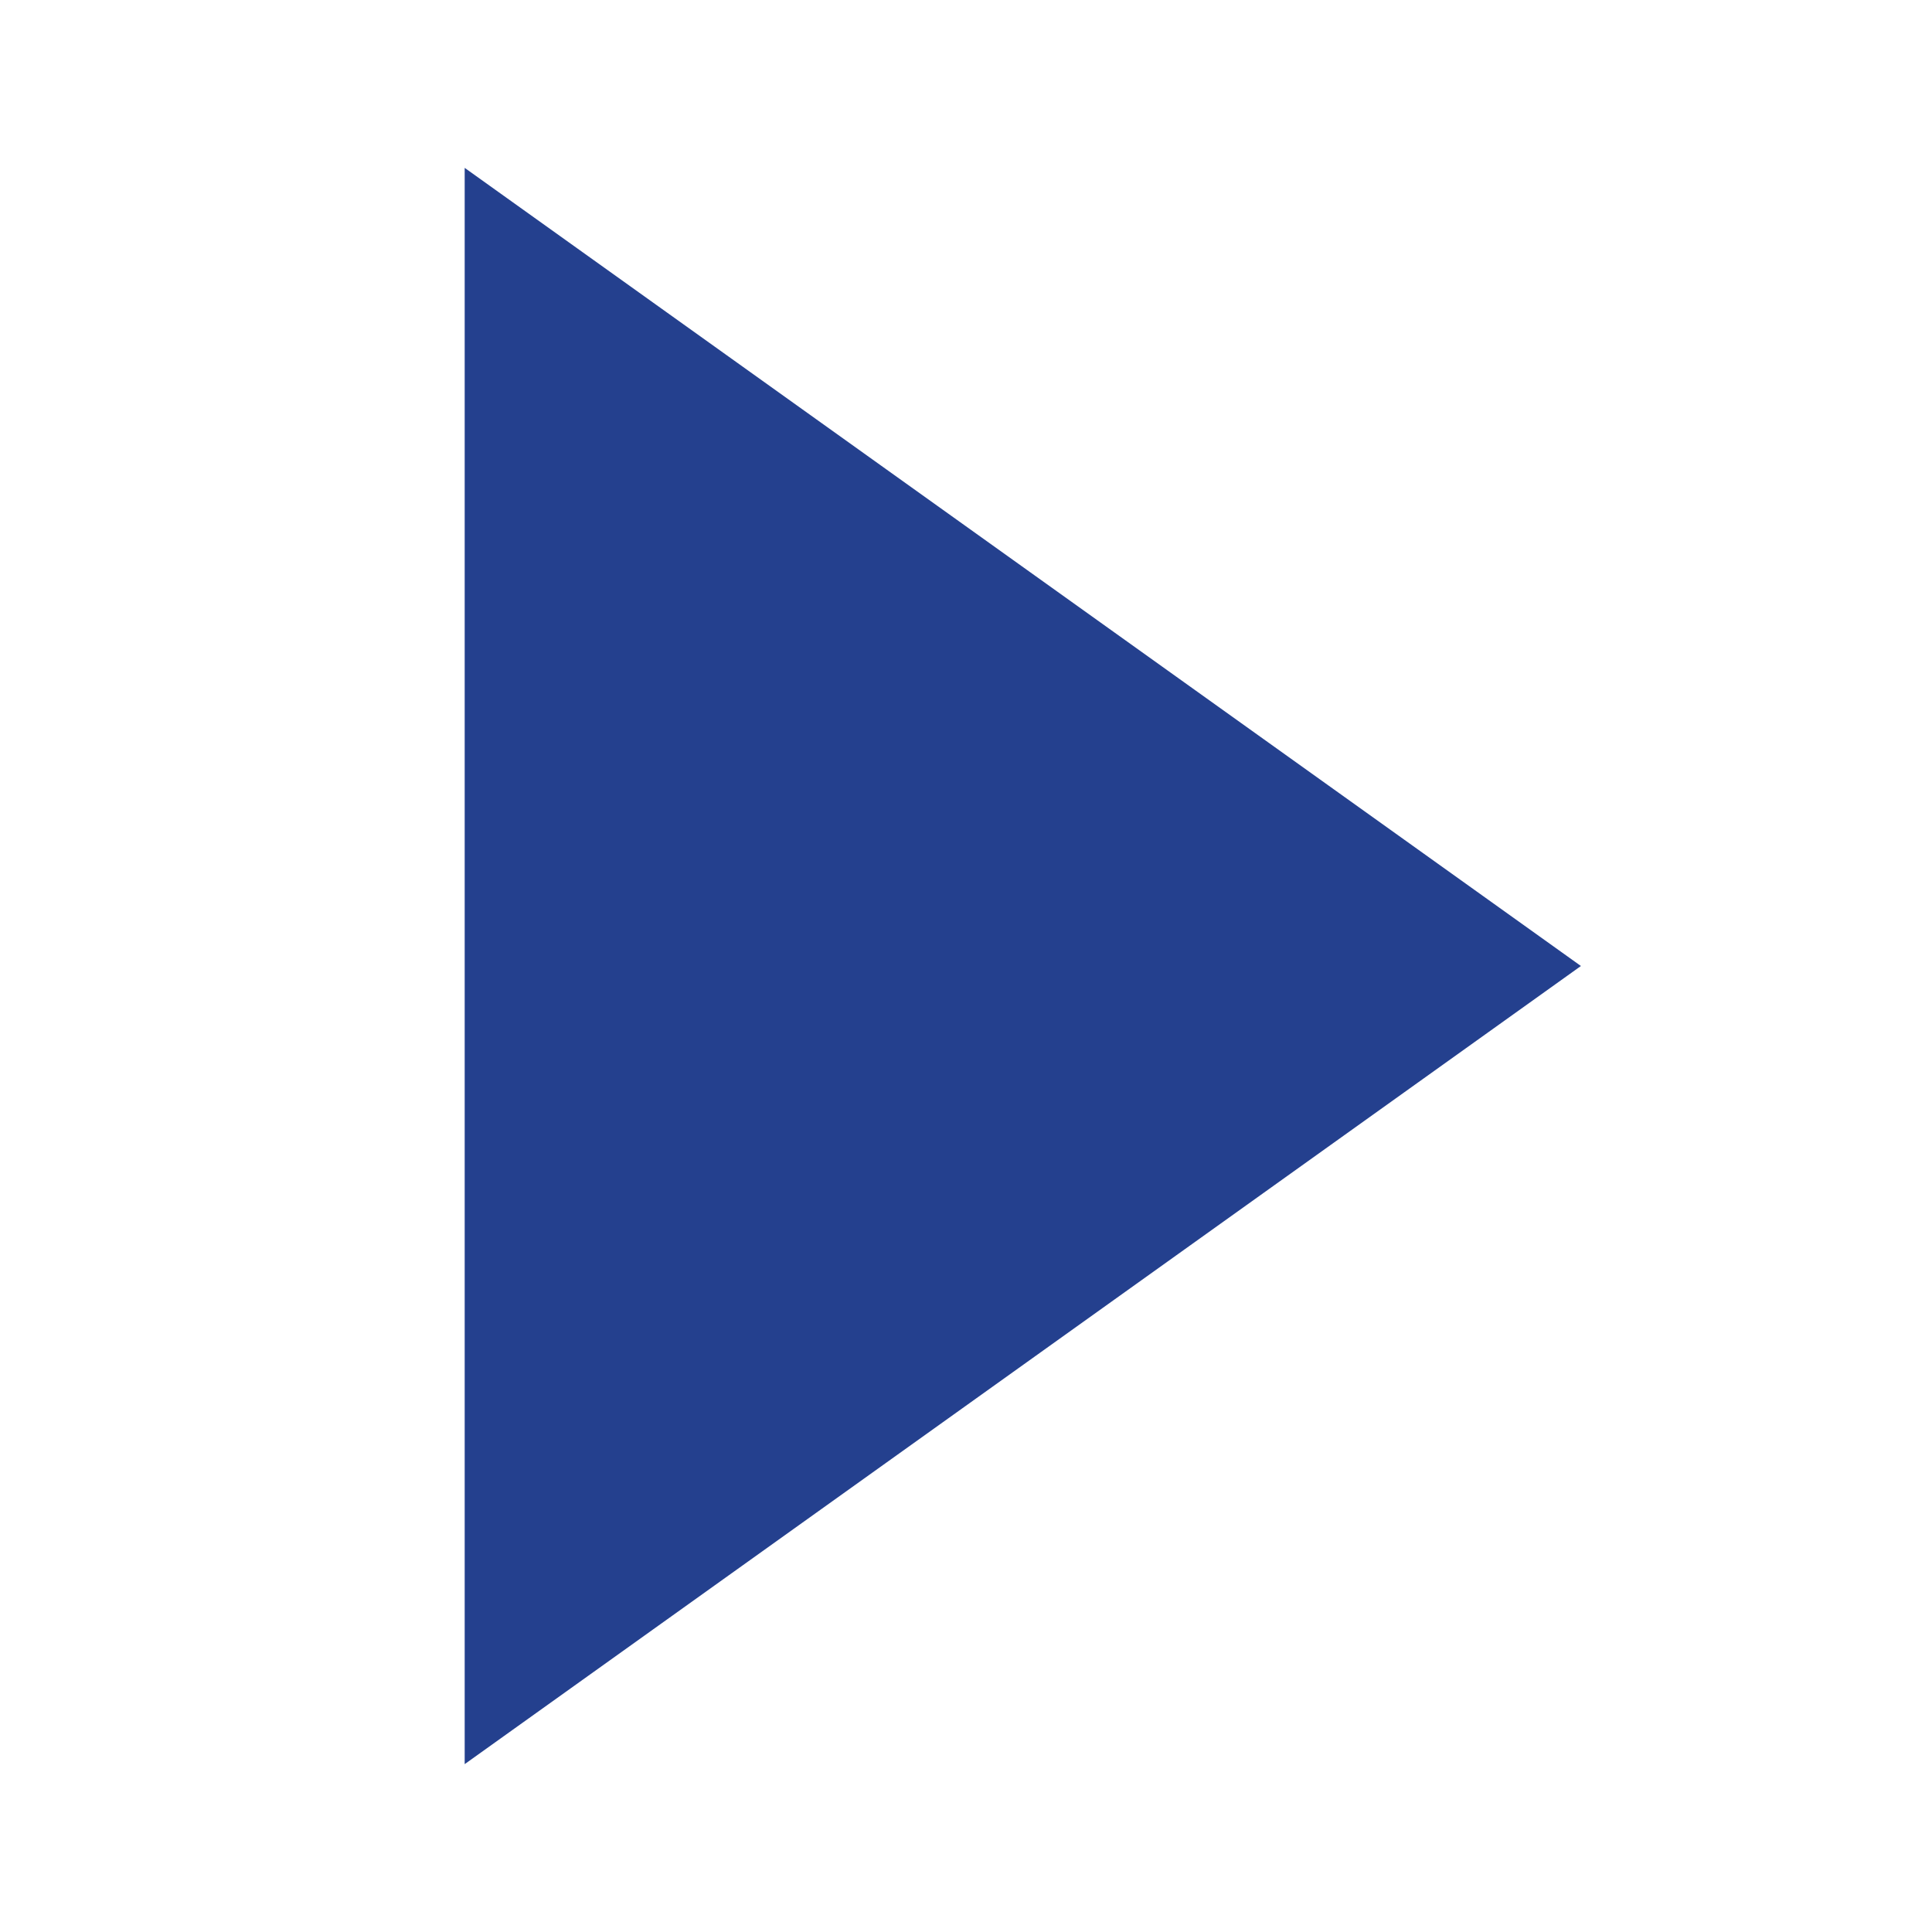
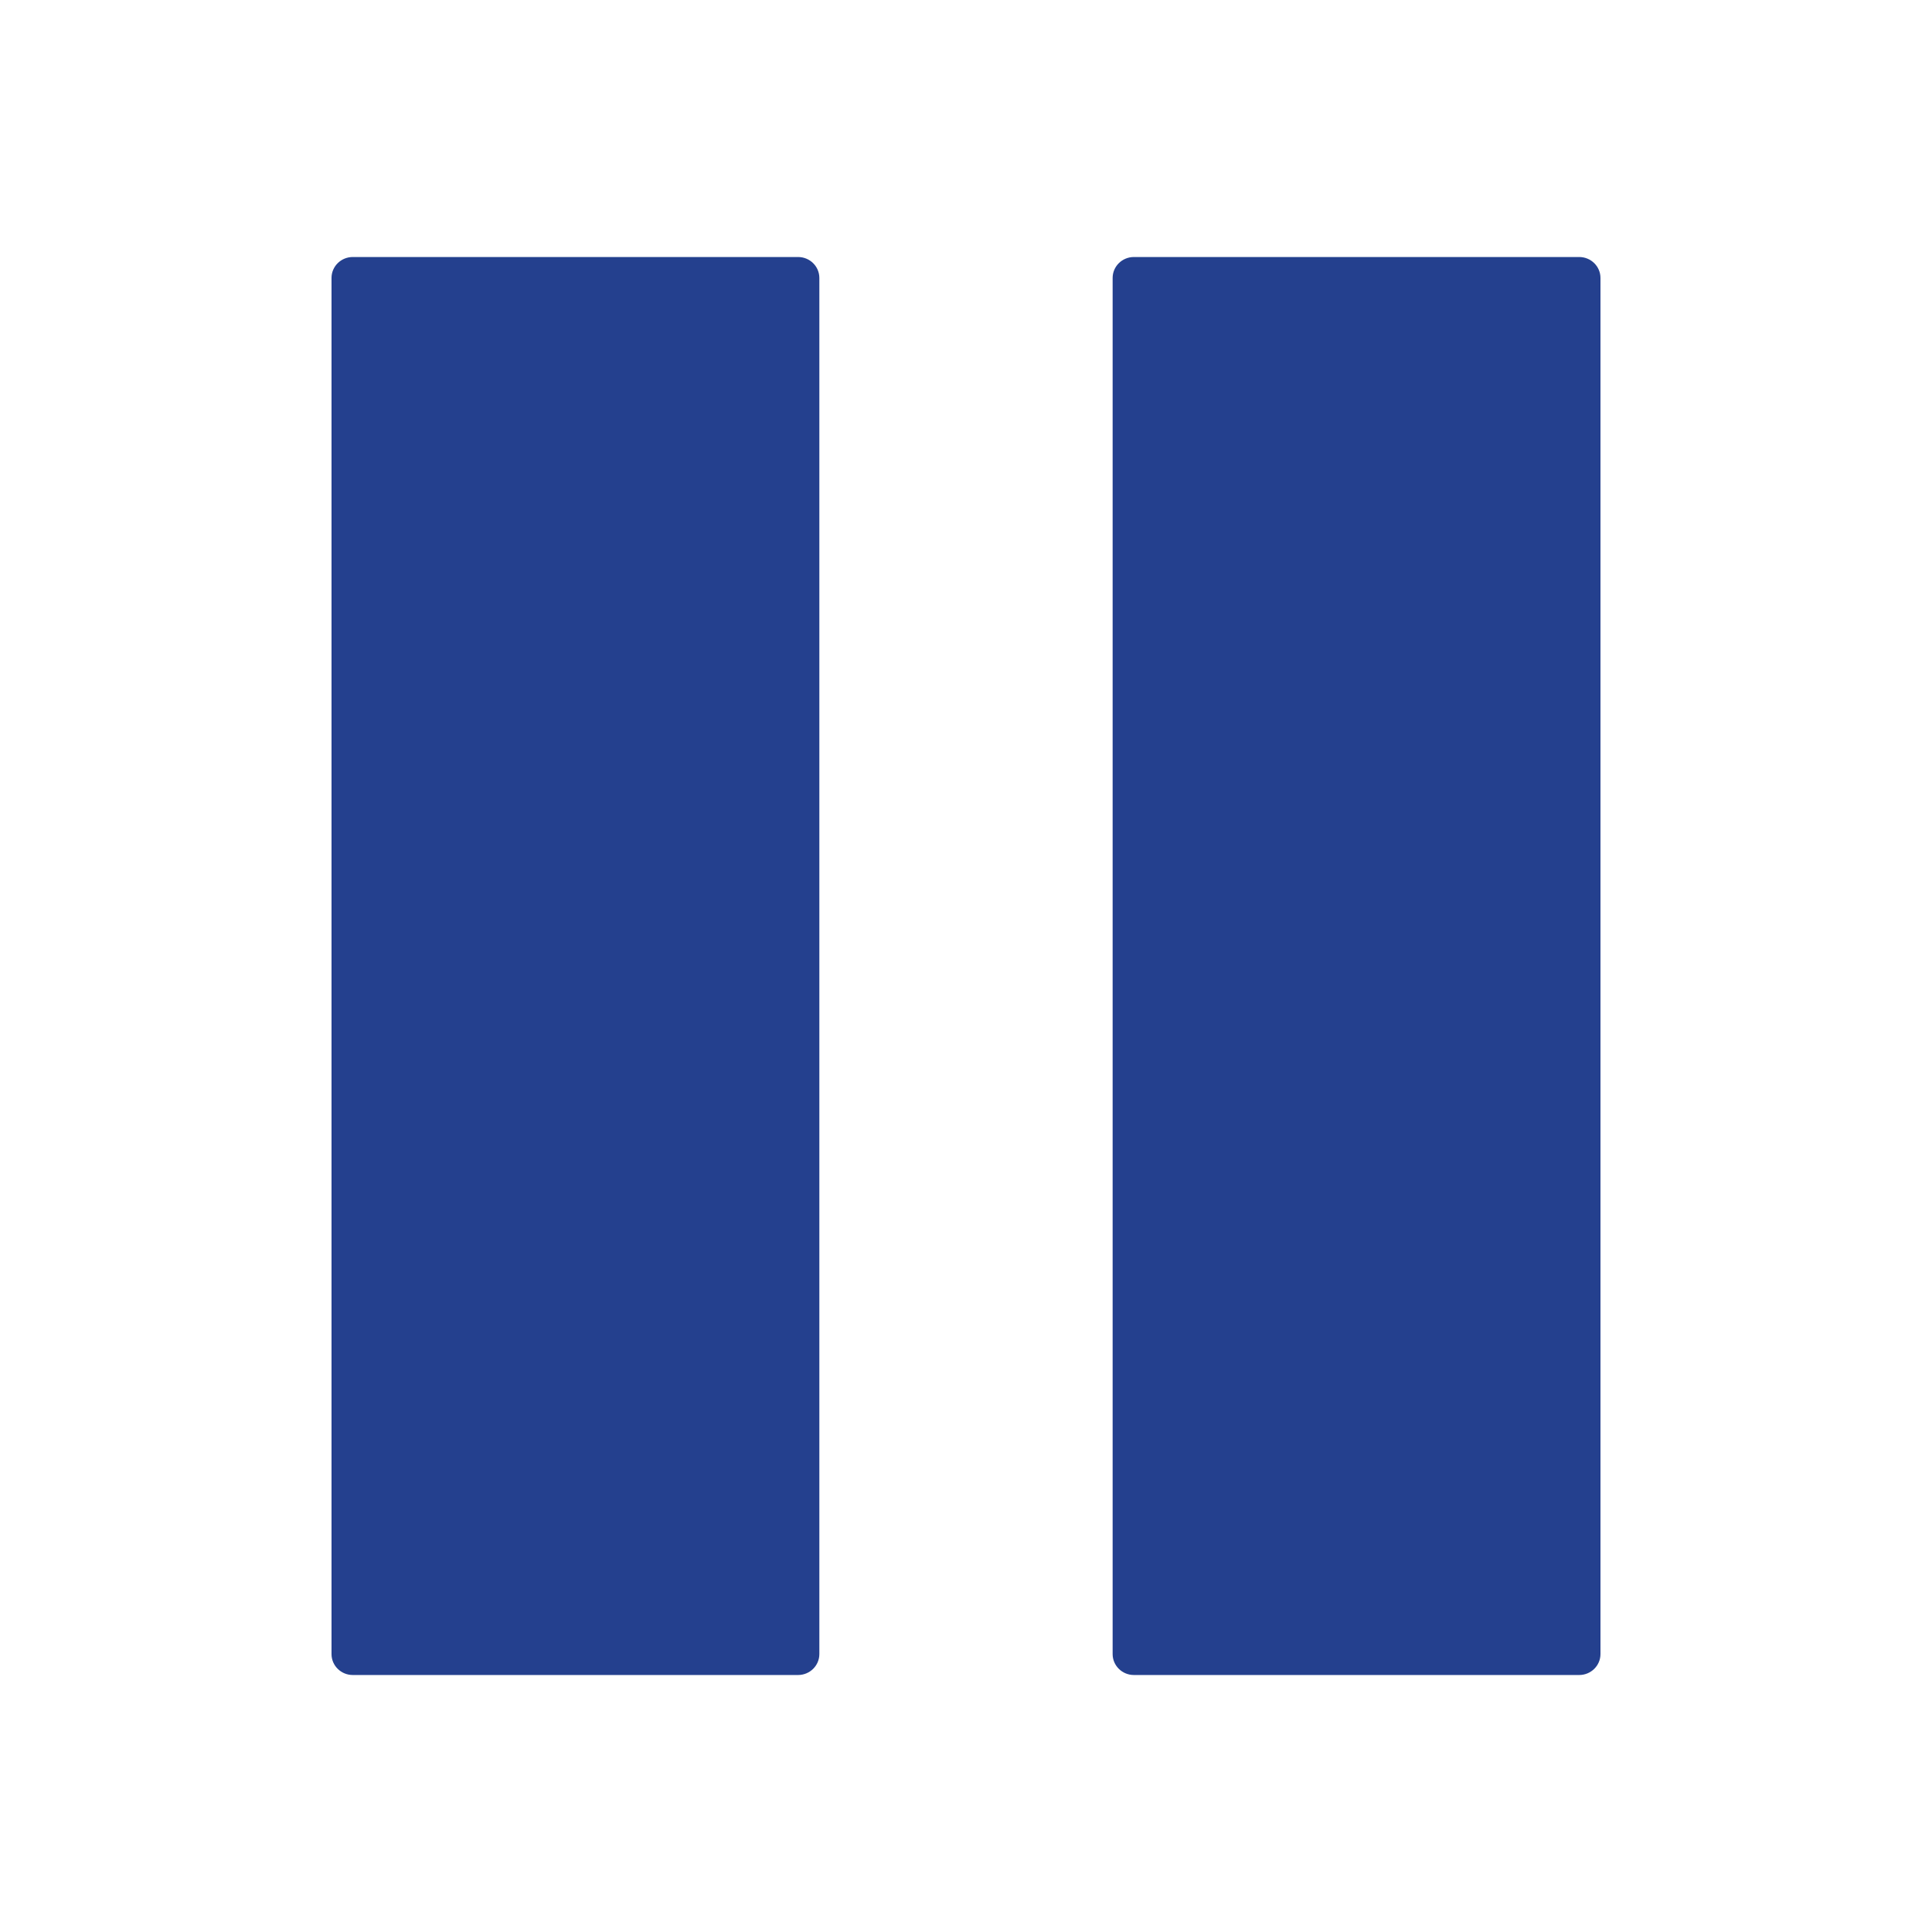
- <svg xmlns="http://www.w3.org/2000/svg" width="100mm" height="100mm" viewBox="0 0 100 100" version="1.1" id="svg5">
+ <svg xmlns="http://www.w3.org/2000/svg" width="30" height="30" viewBox="0 0 30 30" version="1.1" id="svg5">
  <defs id="defs2" />
-   <g id="layer1" style="display:inline">
-     <path style="fill:#24408e;fill-opacity:1;stroke-width:3.06;stroke-linecap:round;stroke-linejoin:round" id="path340" d="m 4.522,61.888 -2e-7,-75.206 65.13,37.603 z" transform="matrix(0.8870946,0,0,1.098616,20.04042,23.32023)" />
-   </g>
-   <g id="layer2" style="display:none">
+   <g id="layer2" style="display:inline" transform="matrix(0.3715266,0,0,0.3715266,-3.57633,-3.57633)">
    <g id="g1195" transform="matrix(1.151076,0,0,1.133542,1.81848,-3.549853)">
      <rect style="fill:#24408e;fill-opacity:1;stroke-width:3.06;stroke-linecap:round;stroke-linejoin:round" id="rect1162" width="17.713" height="52.283" x="18.82" y="21.1" ry="0.772" />
      <rect style="fill:#24408e;fill-opacity:1;stroke-width:3.06;stroke-linecap:round;stroke-linejoin:round" id="rect1162-3" width="17.713" height="52.283" x="47.182" y="21.1" ry="0.772" />
    </g>
  </g>
</svg>
